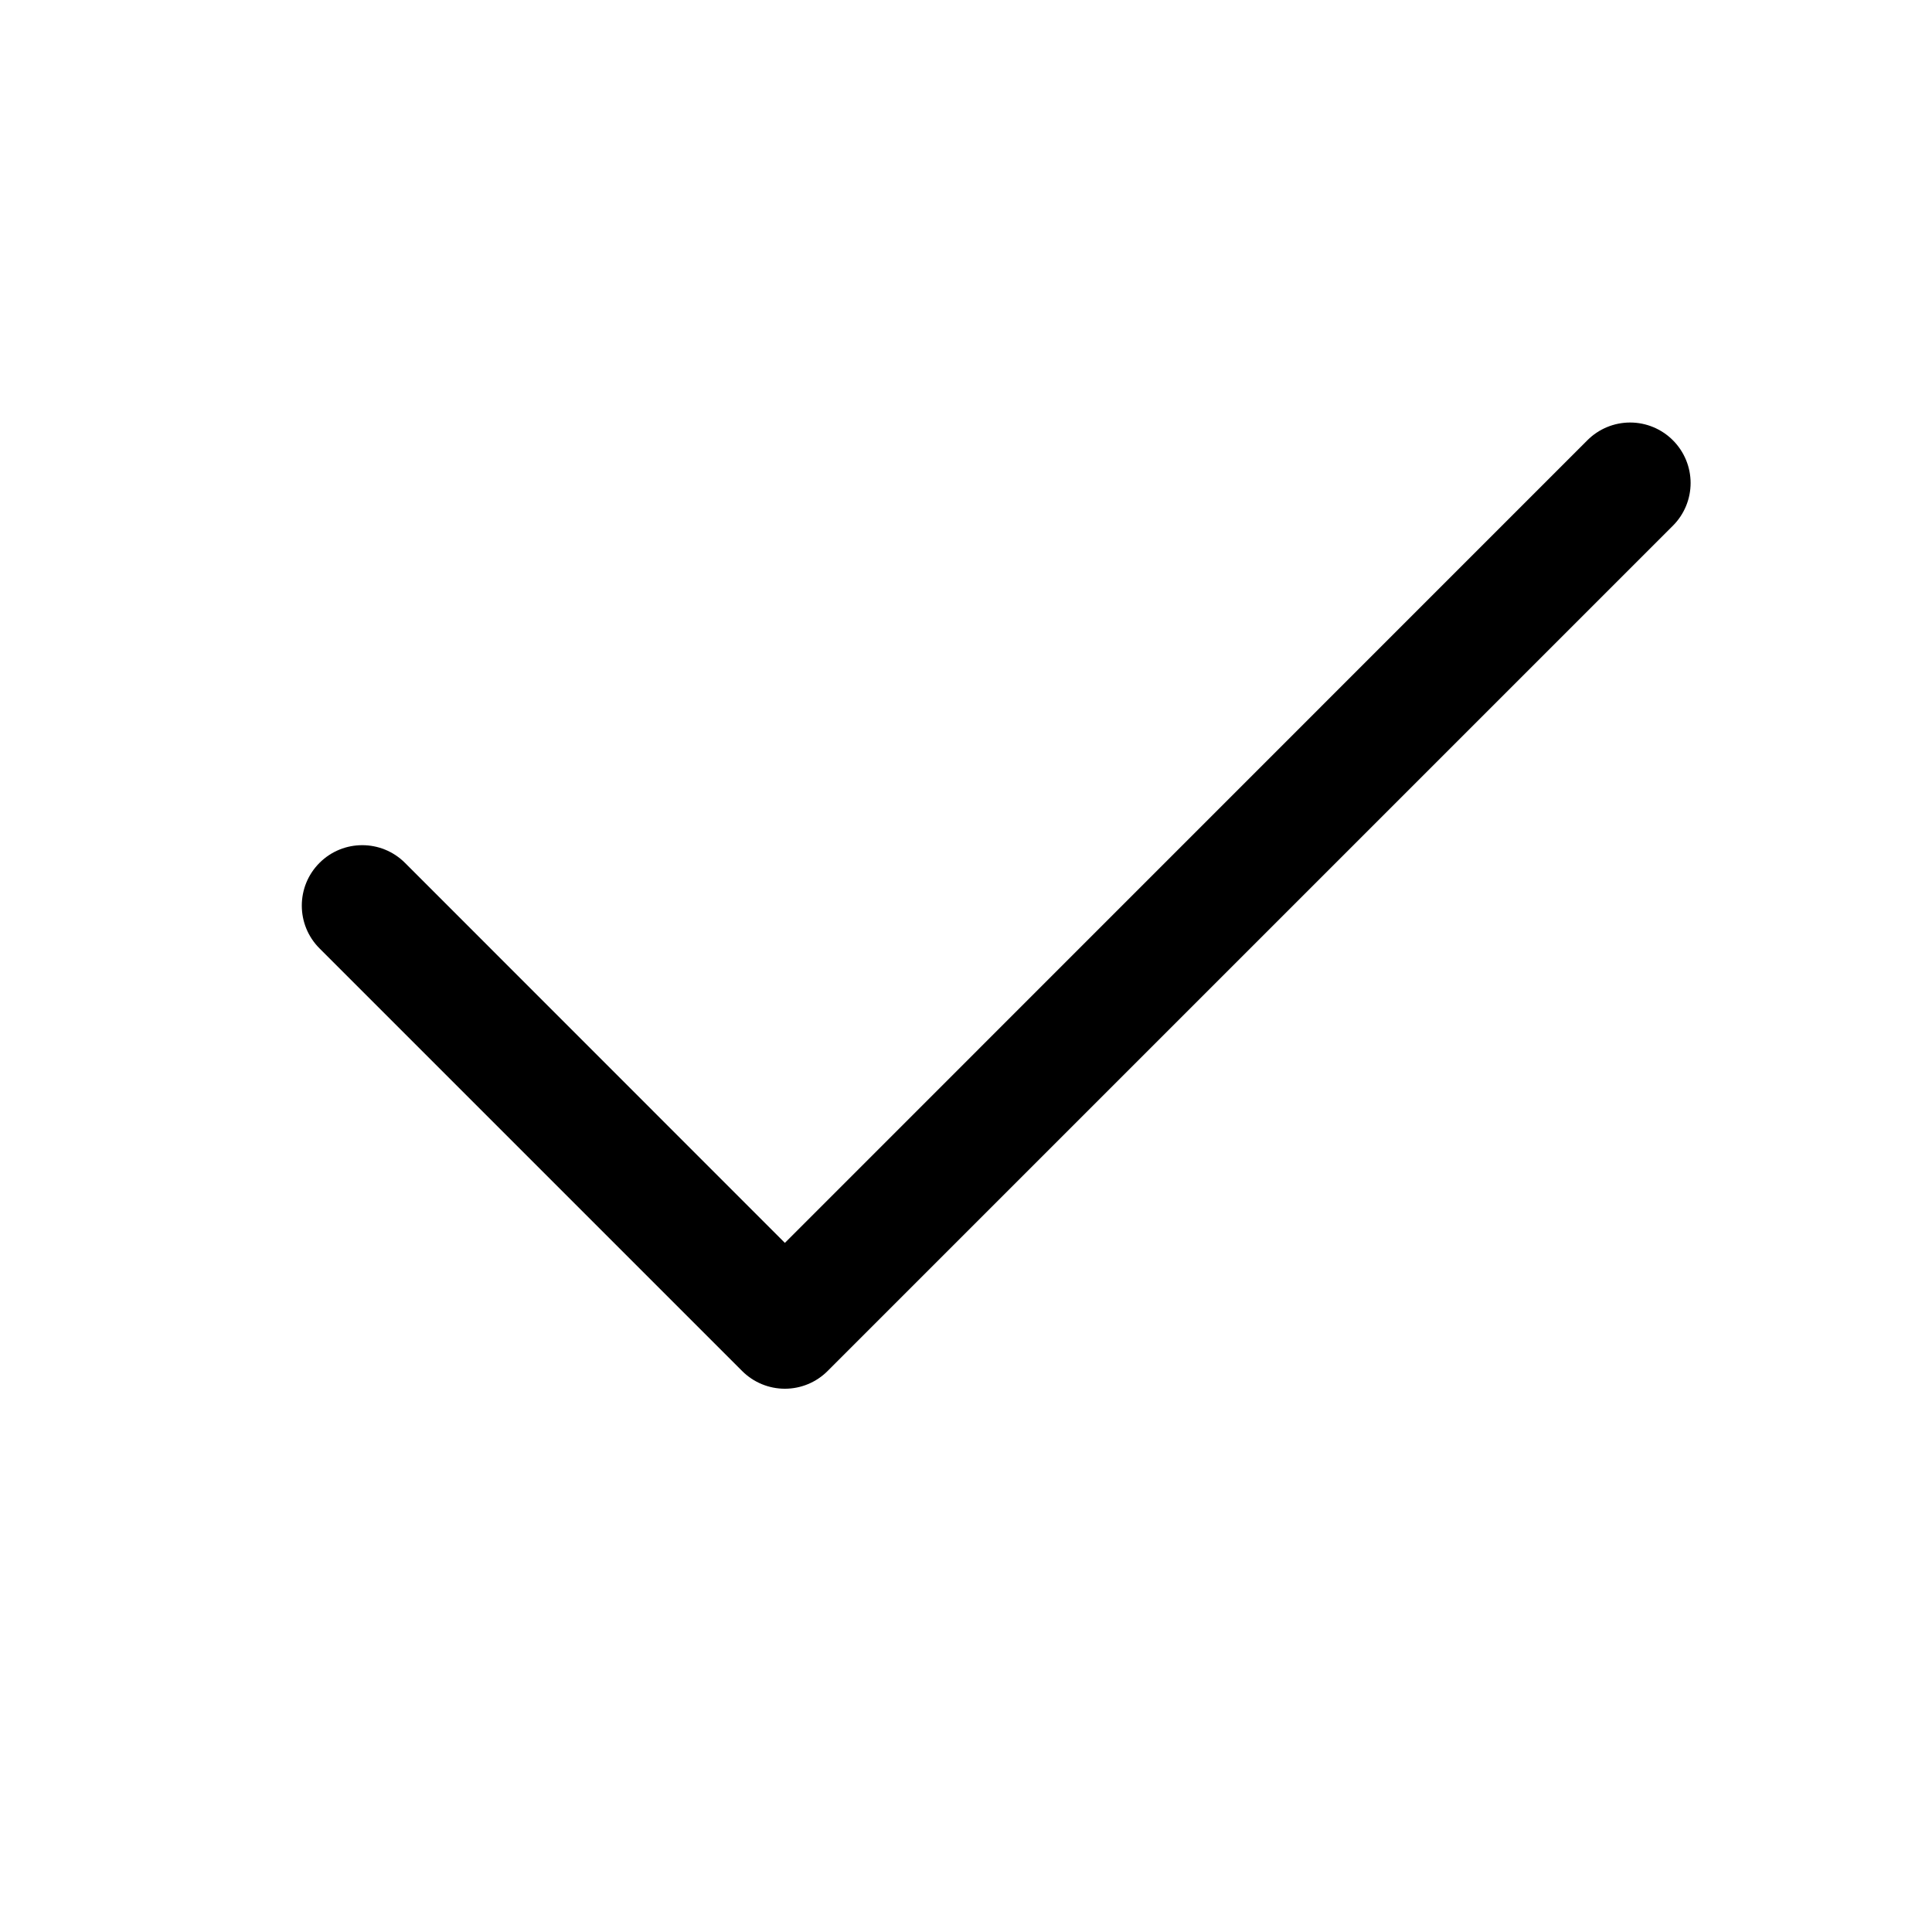
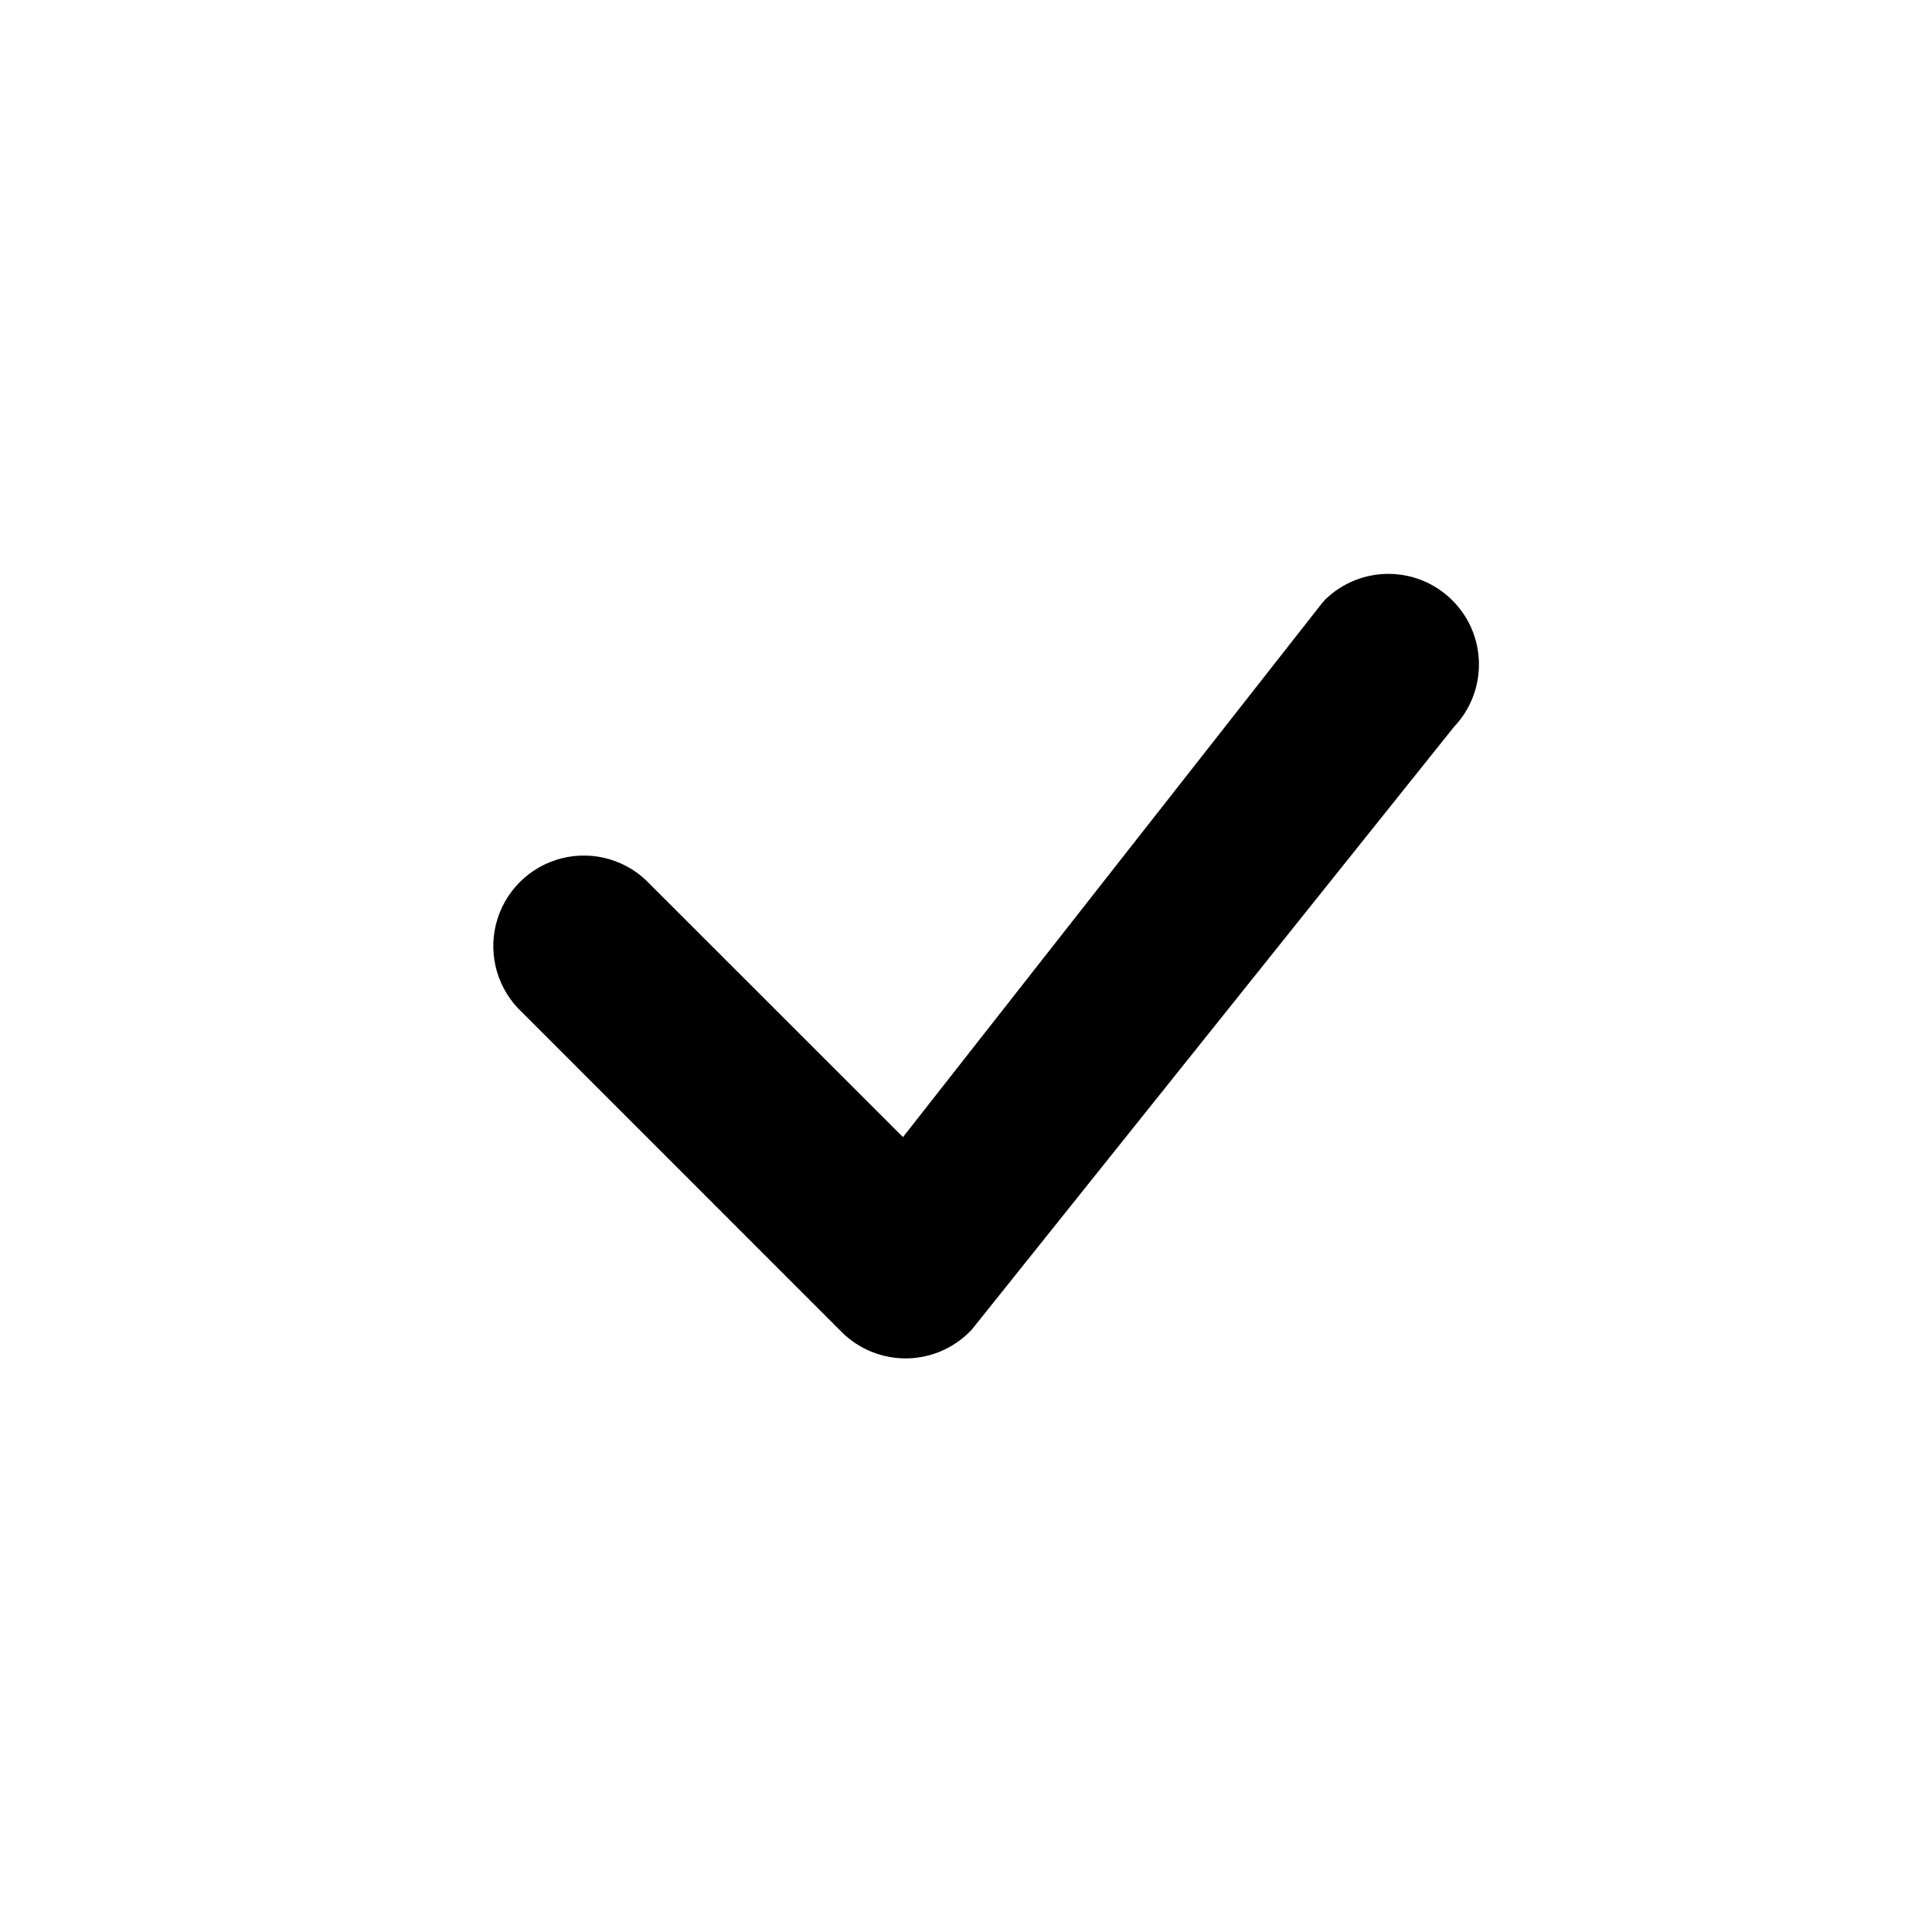
<svg xmlns="http://www.w3.org/2000/svg" class="bi bi-check" width="1em" height="1em" viewBox="0 0 16 16" fill="currentColor">
-   <path fill-rule="evenodd" d="M13.854 3.646a.5.5 0 0 1 0 .708l-7 7a.5.5 0 0 1-.708 0l-3.5-3.5a.5.5 0 1 1 .708-.708L6.5 10.293l6.646-6.647a.5.5 0 0 1 .708 0z" clip-rule="evenodd" />
+   <path fill-rule="evenodd" d="M10.97 4.97a.75.75 0 0 1 1.071 1.05l-3.992 4.99a.75.75 0 0 1-1.08.02L4.324 8.384a.75.75 0 1 1 1.06-1.06l2.094 2.093 3.473-4.425a.236.236 0 0 1 .02-.022z" clip-rule="evenodd" />
</svg>
